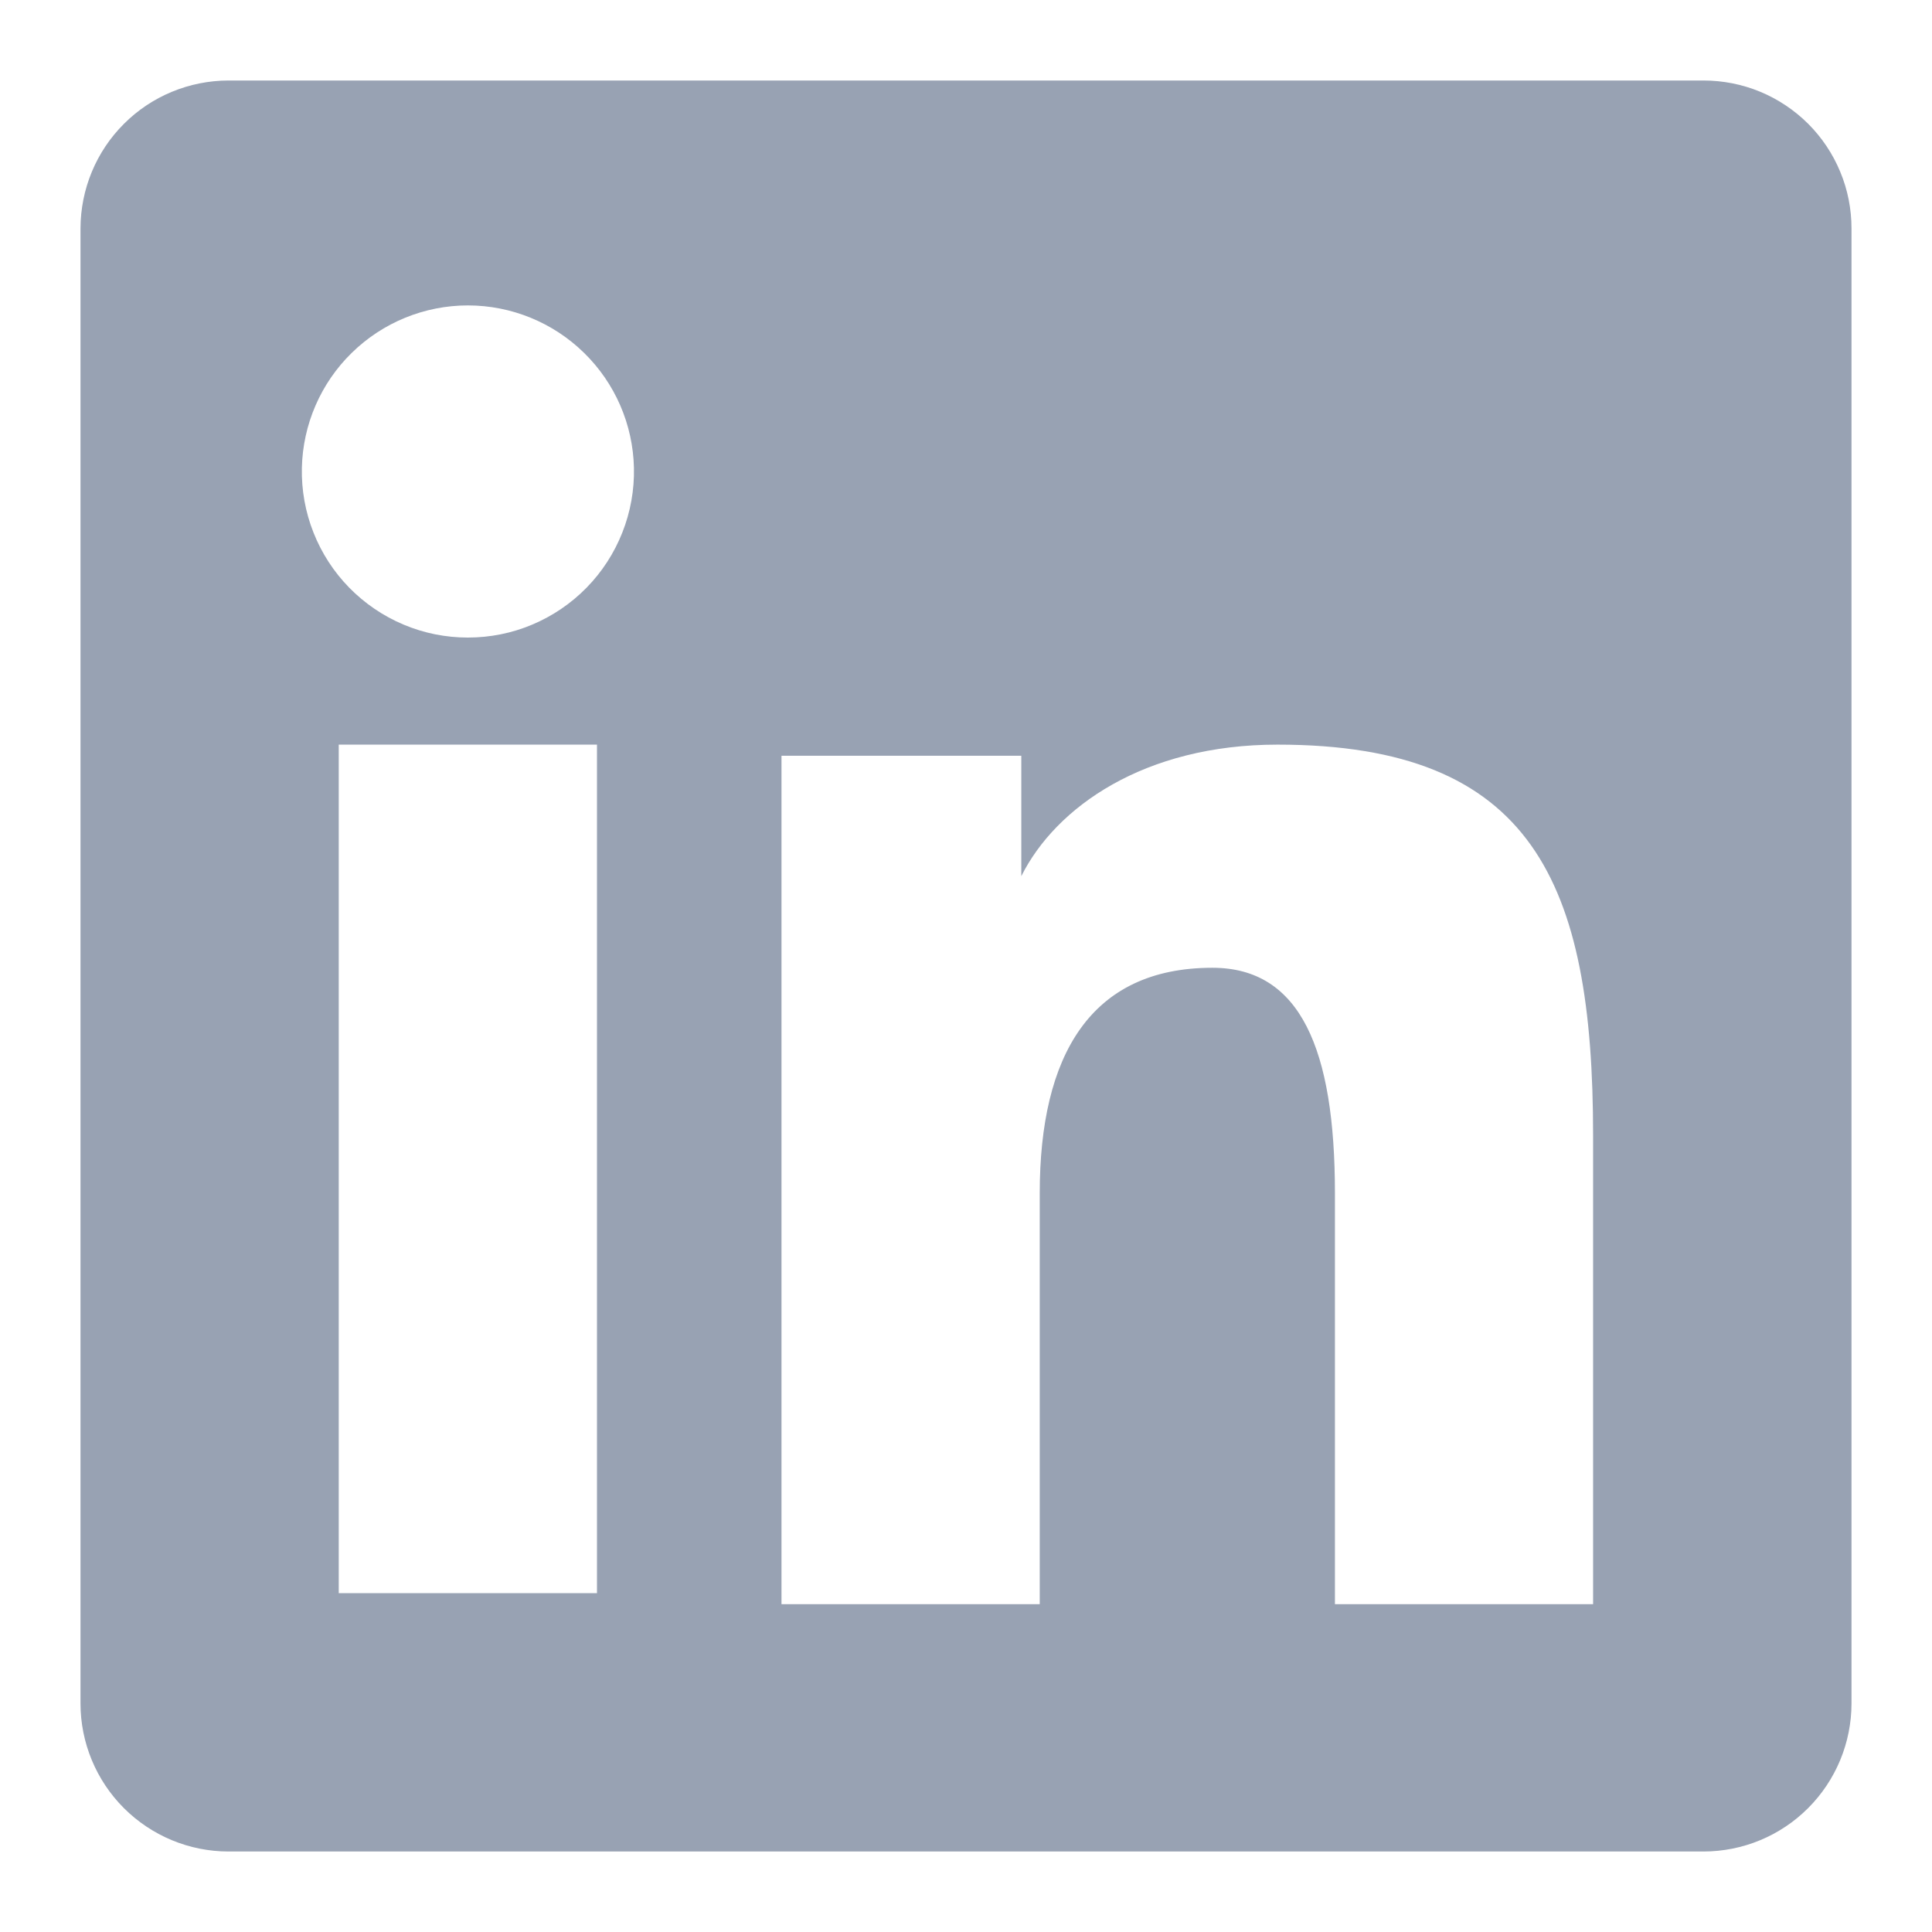
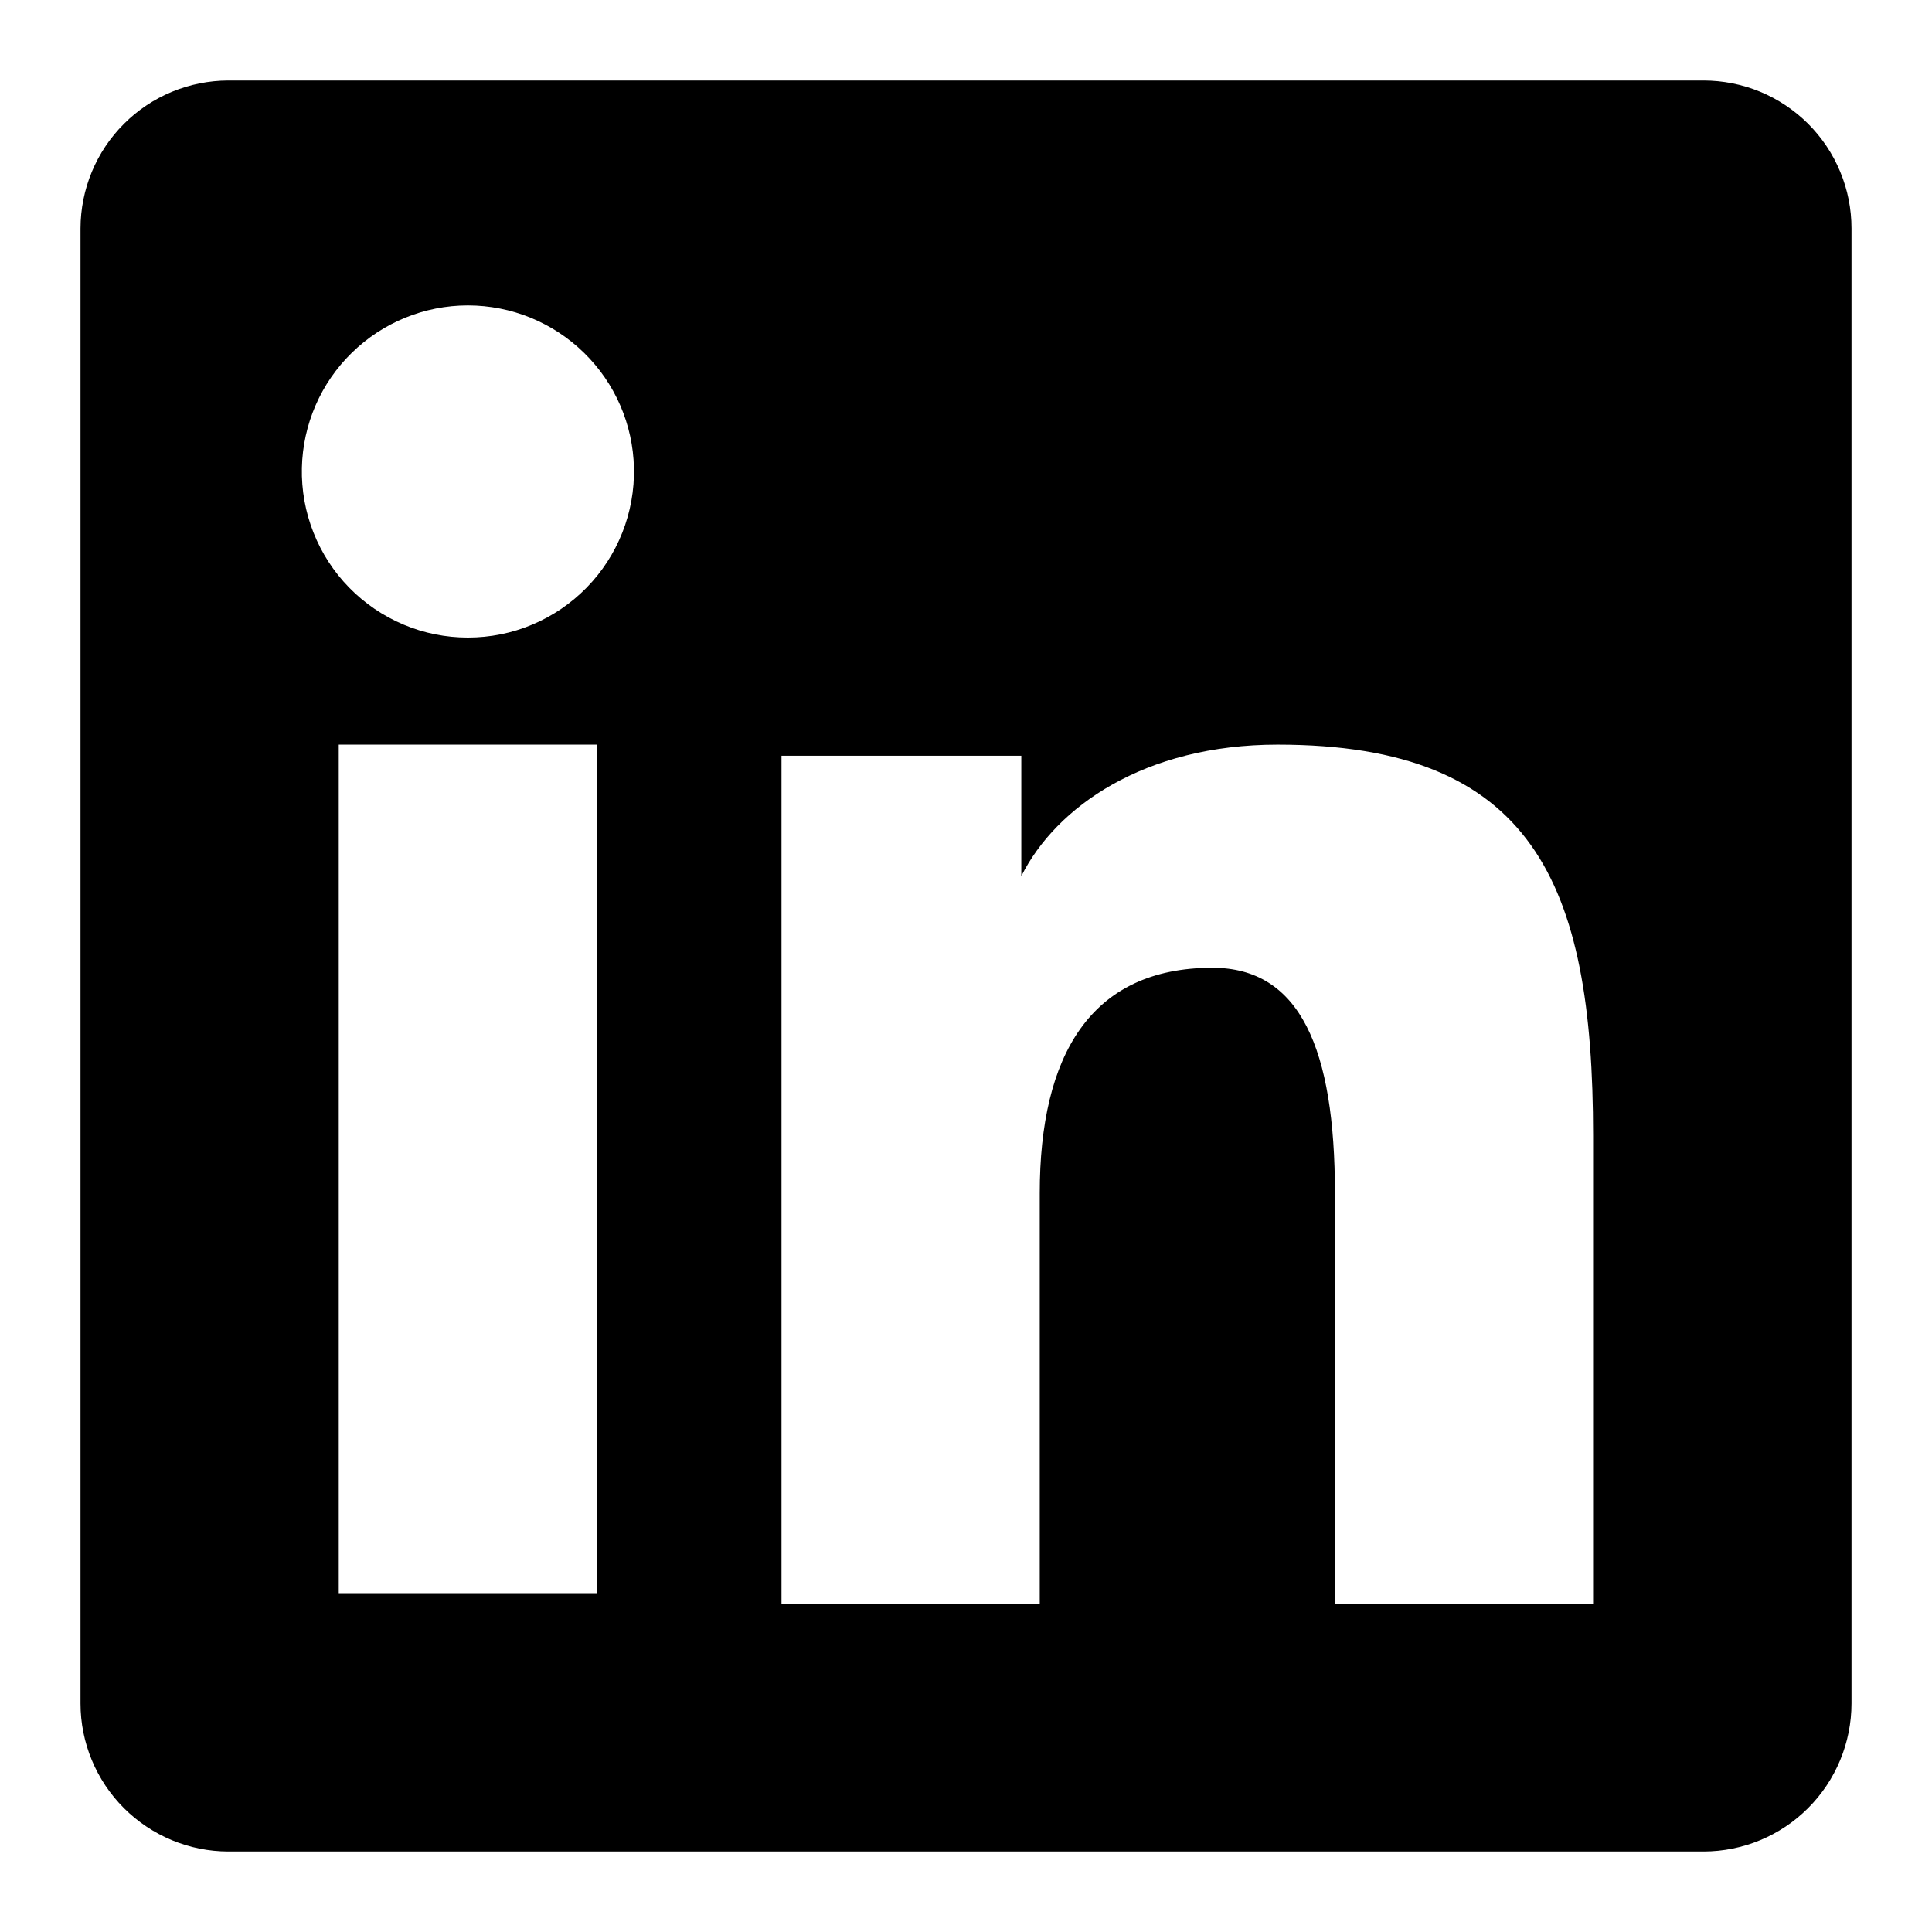
<svg xmlns="http://www.w3.org/2000/svg" width="24" height="24" viewBox="0 0 24 24" fill="none">
-   <path fill-rule="evenodd" clip-rule="evenodd" d="M1 2.838C1.001 2.351 1.194 1.883 1.539 1.539C1.883 1.194 2.351 1.001 2.838 1H21.16C21.402 1 21.641 1.047 21.864 1.139C22.087 1.231 22.29 1.367 22.461 1.537C22.632 1.708 22.768 1.911 22.86 2.134C22.953 2.357 23 2.596 23 2.838V21.16C23 21.648 22.806 22.116 22.461 22.461C22.117 22.806 21.649 23 21.161 23H2.838C2.351 23 1.883 22.805 1.539 22.461C1.194 22.116 1 21.648 1 21.161V2.838ZM9.708 9.388H12.687V10.884C13.117 10.024 14.217 9.25 15.87 9.25C19.039 9.25 19.79 10.963 19.79 14.106V19.928H16.583V14.822C16.583 13.032 16.153 12.022 15.061 12.022C13.546 12.022 12.916 13.111 12.916 14.822V19.928H9.708V9.388ZM4.208 19.791H7.416V9.25H4.208V19.791ZM7.875 5.812C7.881 6.087 7.832 6.36 7.731 6.615C7.63 6.871 7.479 7.104 7.287 7.3C7.095 7.496 6.866 7.652 6.612 7.759C6.359 7.866 6.087 7.92 5.812 7.92C5.538 7.92 5.266 7.866 5.013 7.759C4.759 7.652 4.53 7.496 4.338 7.3C4.146 7.104 3.995 6.871 3.894 6.615C3.793 6.36 3.744 6.087 3.75 5.812C3.762 5.273 3.984 4.76 4.37 4.383C4.755 4.006 5.273 3.794 5.812 3.794C6.352 3.794 6.87 4.006 7.255 4.383C7.641 4.76 7.863 5.273 7.875 5.812Z" fill="#98A2B3" />
+   <path fill-rule="evenodd" clip-rule="evenodd" d="M1 2.838C1.001 2.351 1.194 1.883 1.539 1.539C1.883 1.194 2.351 1.001 2.838 1H21.16C21.402 1 21.641 1.047 21.864 1.139C22.087 1.231 22.29 1.367 22.461 1.537C22.632 1.708 22.768 1.911 22.86 2.134C22.953 2.357 23 2.596 23 2.838V21.16C23 21.648 22.806 22.116 22.461 22.461C22.117 22.806 21.649 23 21.161 23H2.838C2.351 23 1.883 22.805 1.539 22.461C1.194 22.116 1 21.648 1 21.161V2.838ZM9.708 9.388H12.687V10.884C13.117 10.024 14.217 9.25 15.87 9.25C19.039 9.25 19.79 10.963 19.79 14.106V19.928H16.583V14.822C16.583 13.032 16.153 12.022 15.061 12.022C13.546 12.022 12.916 13.111 12.916 14.822V19.928H9.708V9.388ZM4.208 19.791H7.416V9.25H4.208V19.791ZM7.875 5.812C7.881 6.087 7.832 6.36 7.731 6.615C7.63 6.871 7.479 7.104 7.287 7.3C7.095 7.496 6.866 7.652 6.612 7.759C6.359 7.866 6.087 7.92 5.812 7.92C5.538 7.92 5.266 7.866 5.013 7.759C4.759 7.652 4.53 7.496 4.338 7.3C4.146 7.104 3.995 6.871 3.894 6.615C3.793 6.36 3.744 6.087 3.75 5.812C3.762 5.273 3.984 4.76 4.37 4.383C4.755 4.006 5.273 3.794 5.812 3.794C6.352 3.794 6.87 4.006 7.255 4.383C7.641 4.76 7.863 5.273 7.875 5.812Z" fill="currentColor" />
</svg>
